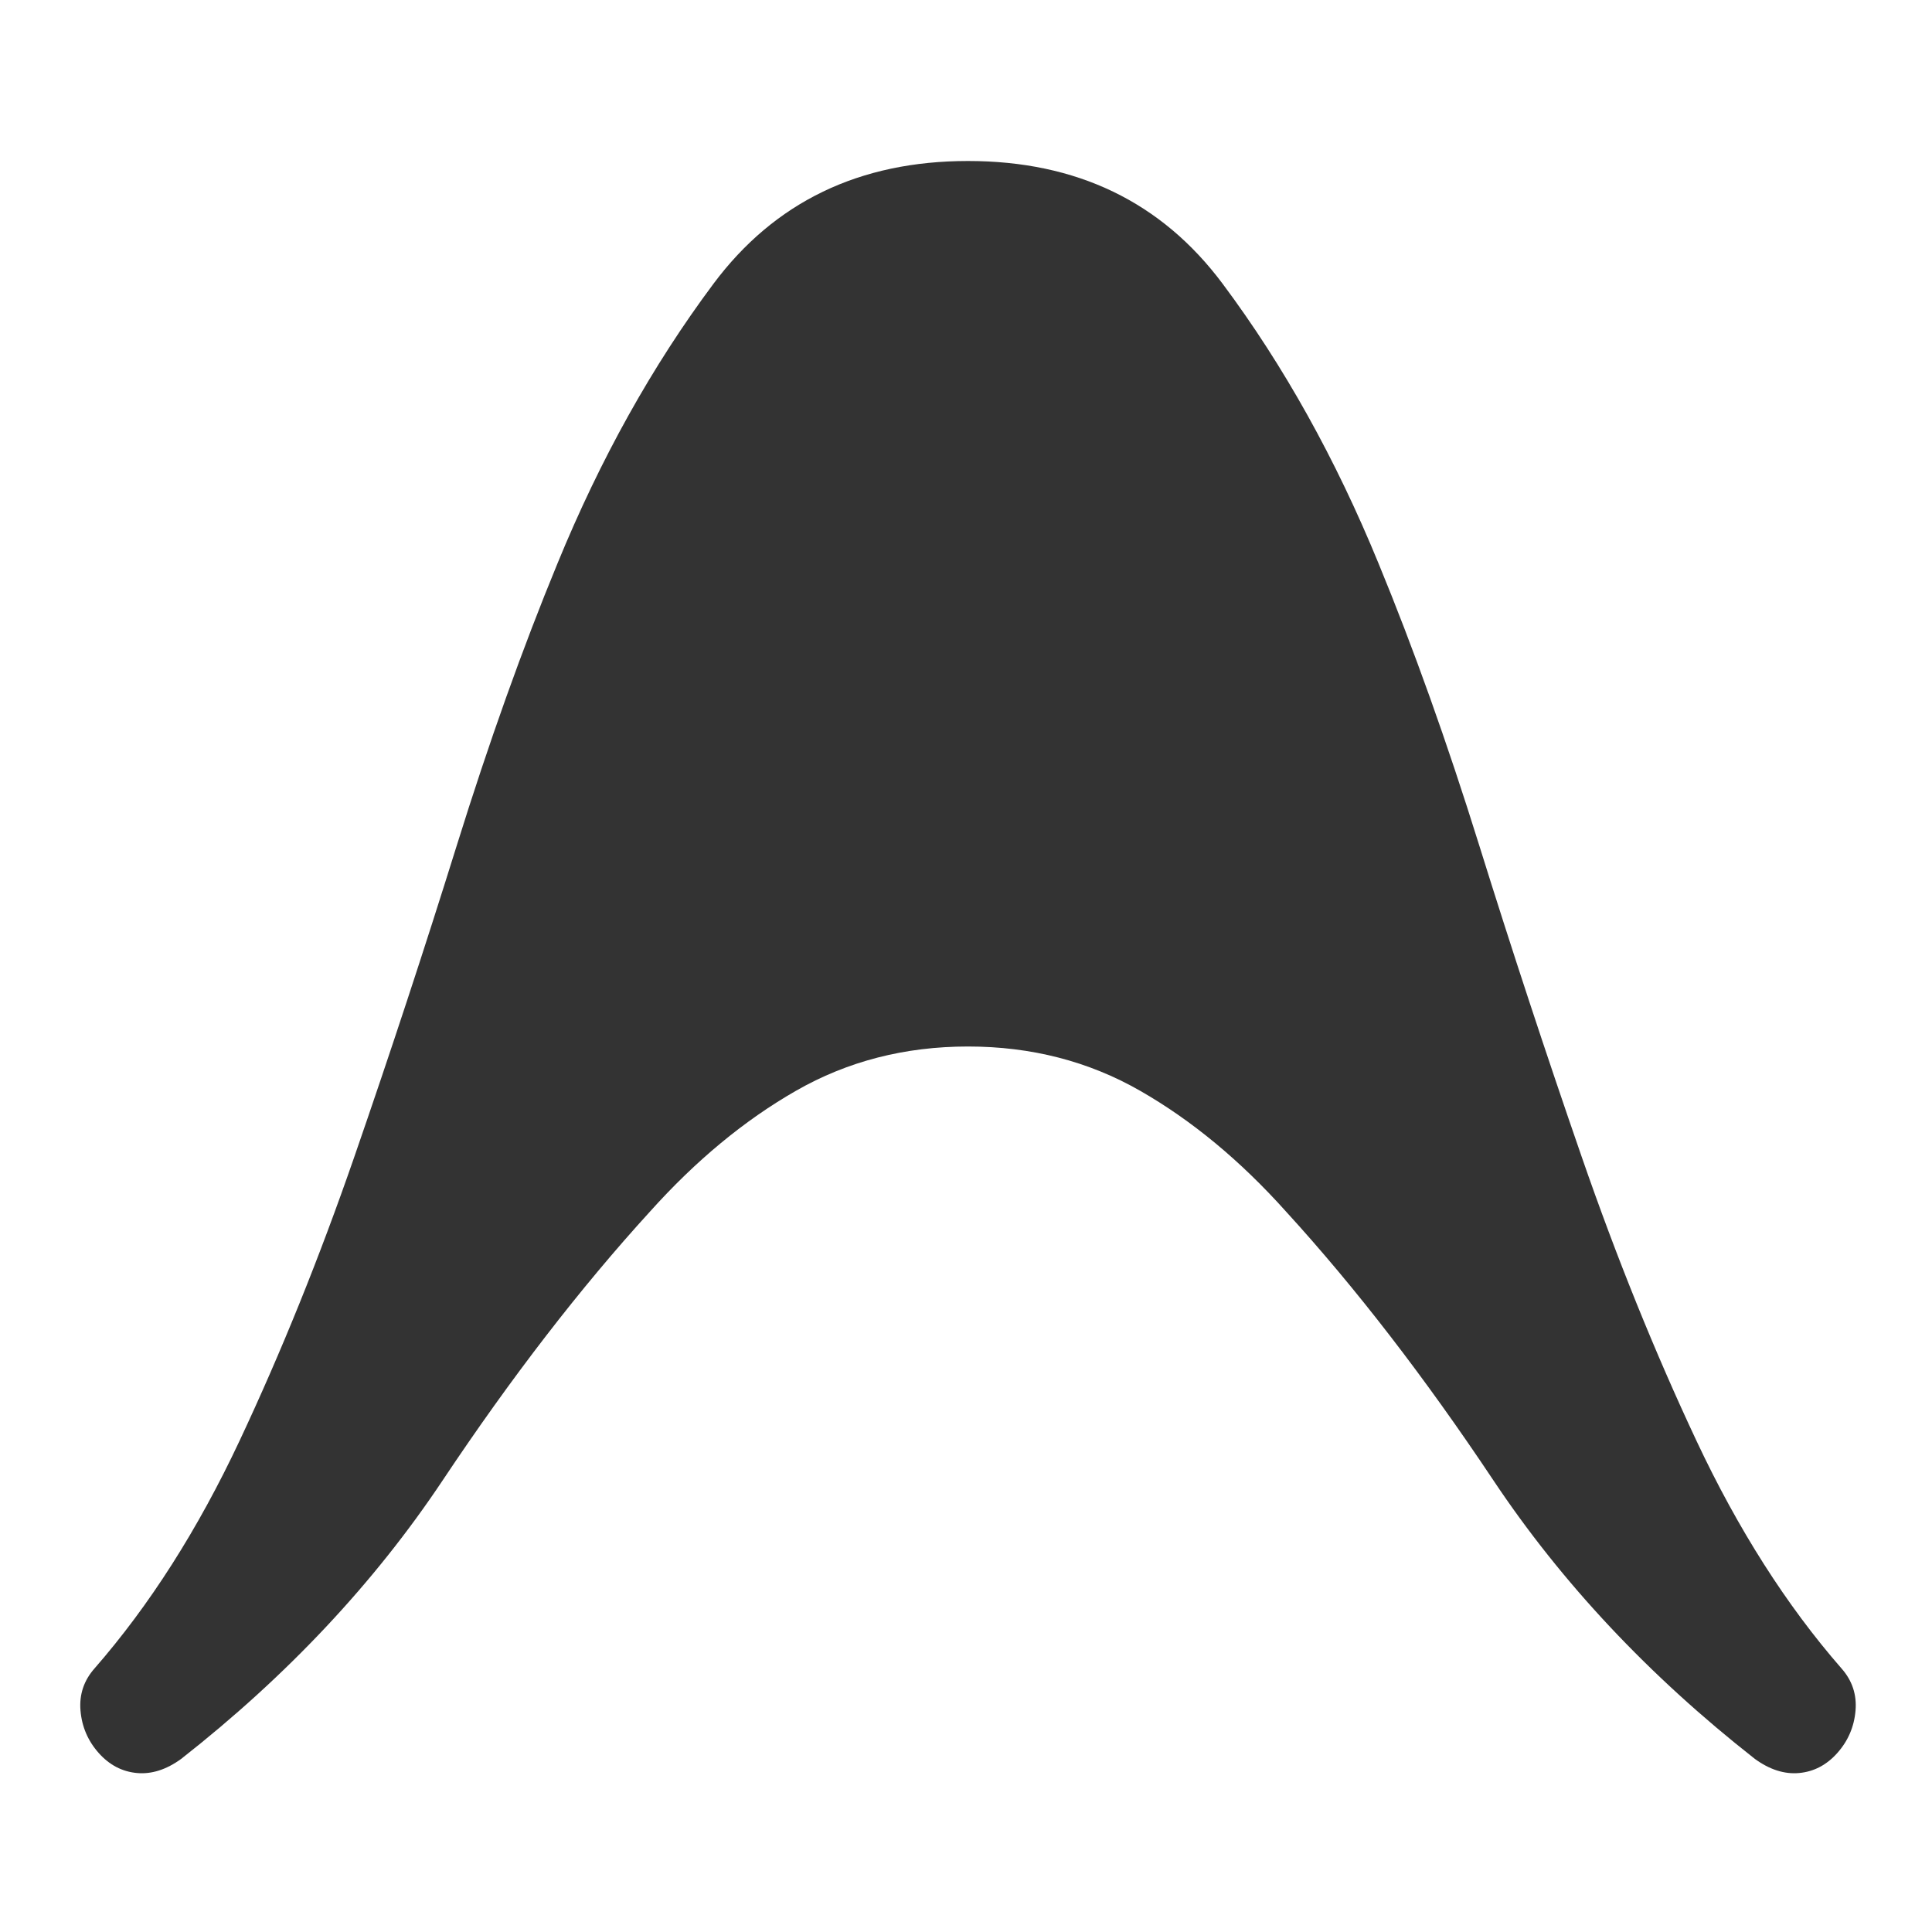
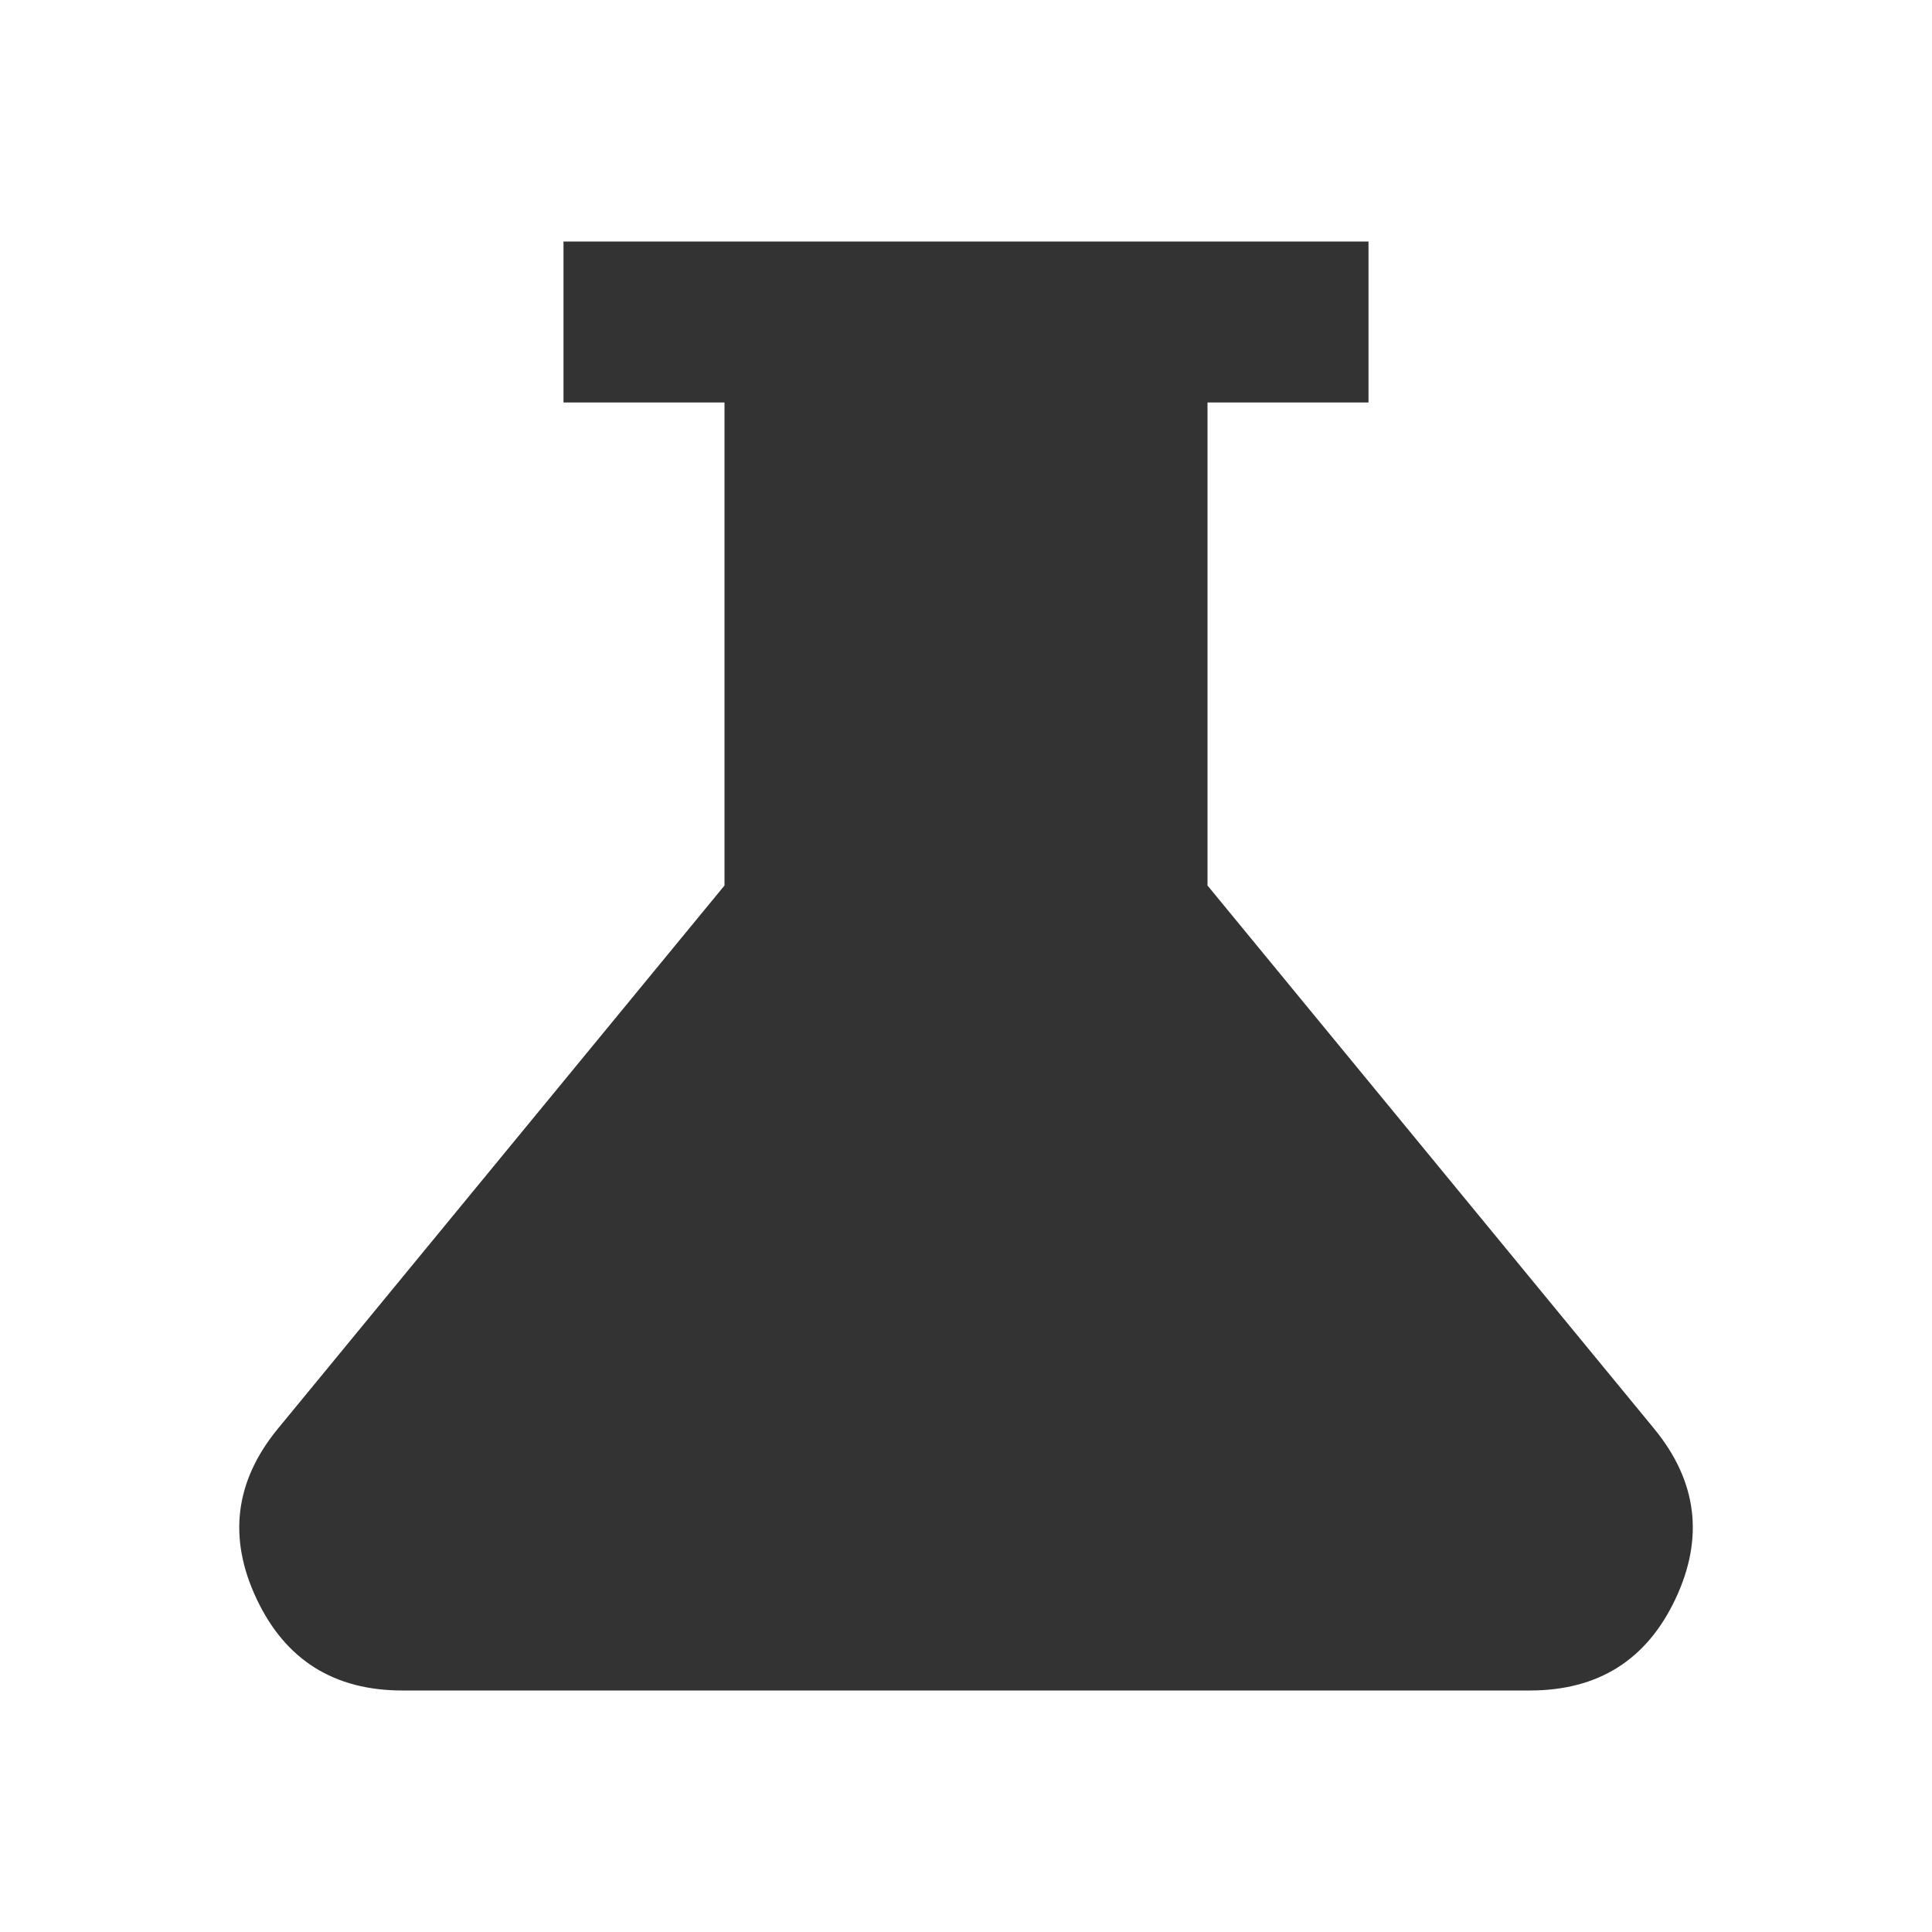
<svg xmlns="http://www.w3.org/2000/svg" width="24" height="24" viewBox="0 0 24 24" fill="none">
-   <path d="M12.025 2C13.375 2 14.429 2.508 15.188 3.525C15.947 4.542 16.592 5.7 17.125 7C17.558 8.05 17.975 9.217 18.375 10.5C18.775 11.783 19.2 13.075 19.65 14.375C20.083 15.625 20.558 16.8 21.075 17.9C21.592 19 22.192 19.942 22.875 20.725C23.008 20.875 23.067 21.05 23.05 21.25C23.033 21.45 22.958 21.625 22.825 21.775C22.692 21.925 22.533 22.008 22.35 22.025C22.167 22.042 21.983 21.983 21.8 21.85C20.483 20.817 19.4 19.662 18.55 18.387C17.7 17.112 16.842 15.999 15.975 15.05C15.408 14.417 14.804 13.917 14.163 13.55C13.522 13.183 12.809 13 12.025 13C11.241 13 10.529 13.183 9.888 13.55C9.247 13.917 8.643 14.417 8.075 15.05C7.208 16 6.35 17.113 5.5 18.388C4.65 19.663 3.567 20.817 2.25 21.85C2.067 21.983 1.883 22.042 1.7 22.025C1.517 22.008 1.358 21.925 1.225 21.775C1.092 21.625 1.017 21.45 1 21.25C0.983 21.05 1.042 20.875 1.175 20.725C1.858 19.942 2.458 19 2.975 17.9C3.492 16.8 3.967 15.625 4.4 14.375C4.85 13.075 5.275 11.783 5.675 10.5C6.075 9.217 6.492 8.05 6.925 7C7.458 5.7 8.104 4.542 8.863 3.525C9.622 2.508 10.676 2 12.025 2Z" fill="#333333" />
+   <path d="M5 21C4.15 21 3.546 20.621 3.188 19.863C2.83 19.105 2.917 18.401 3.45 17.75L9 11V5H7V3H17V5H15V11L20.55 17.75C21.083 18.4 21.171 19.104 20.813 19.863C20.455 20.622 19.851 21.001 19 21H5Z" fill="#333333" />
</svg>
